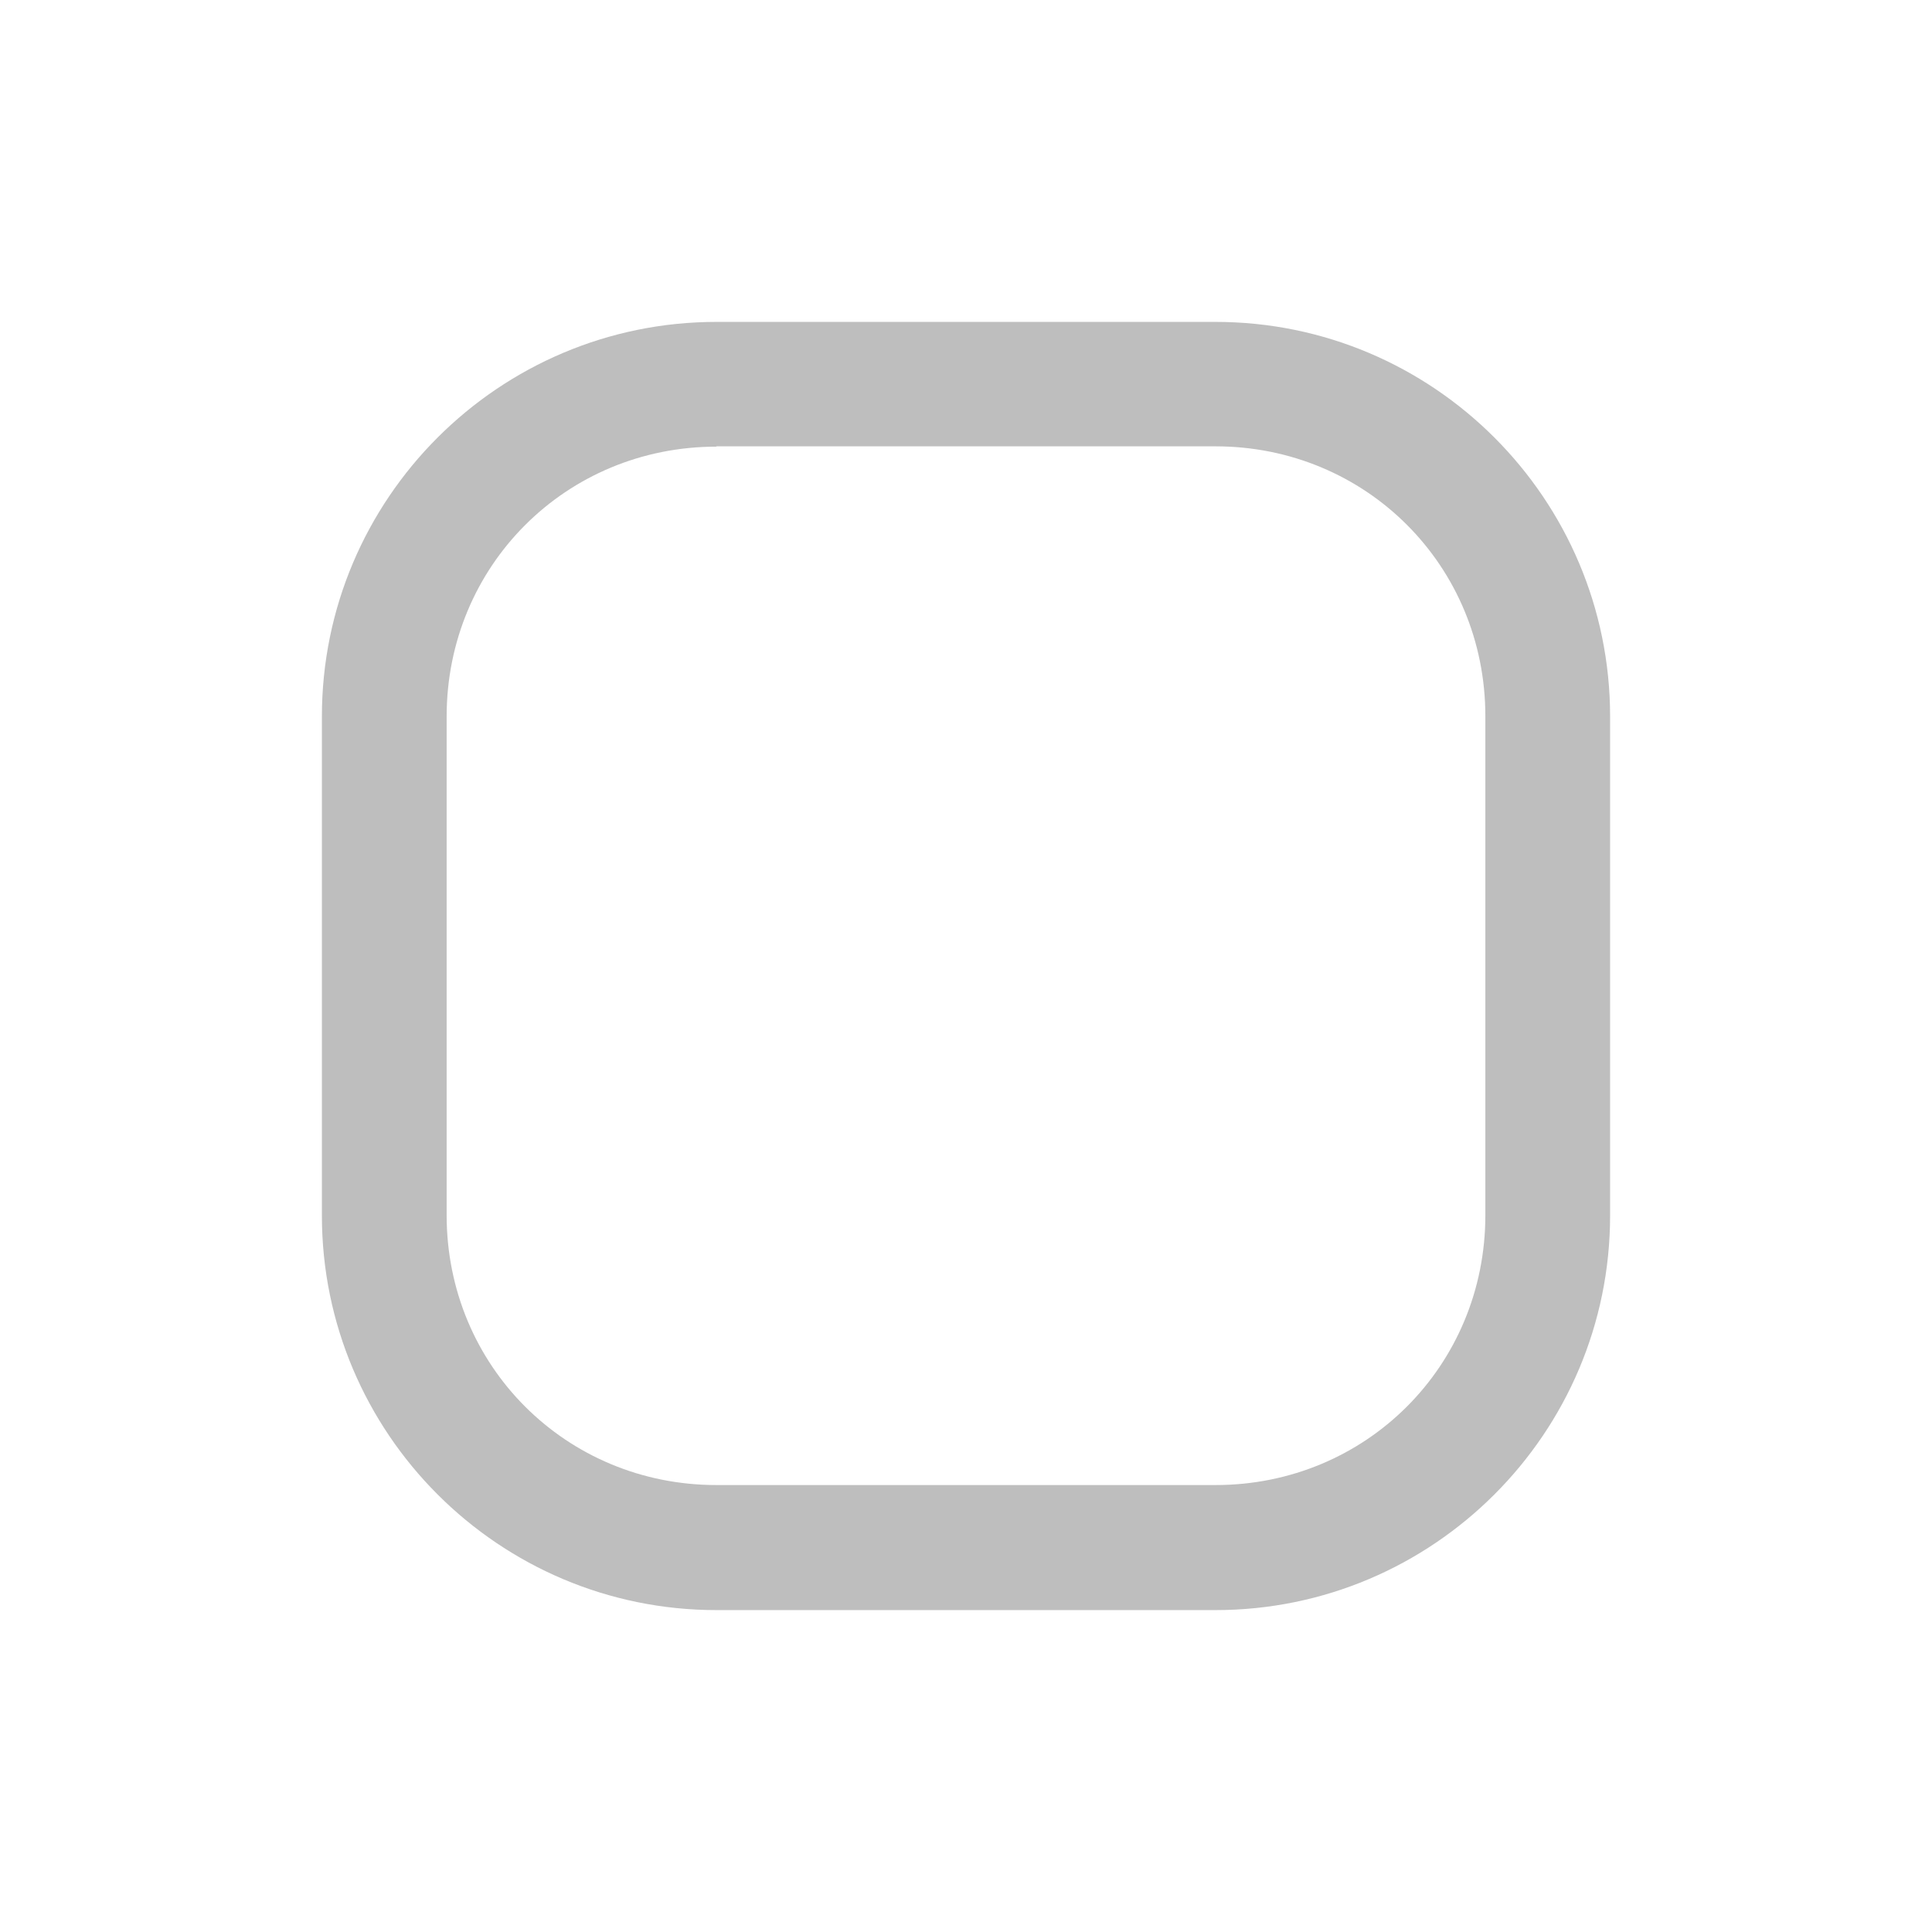
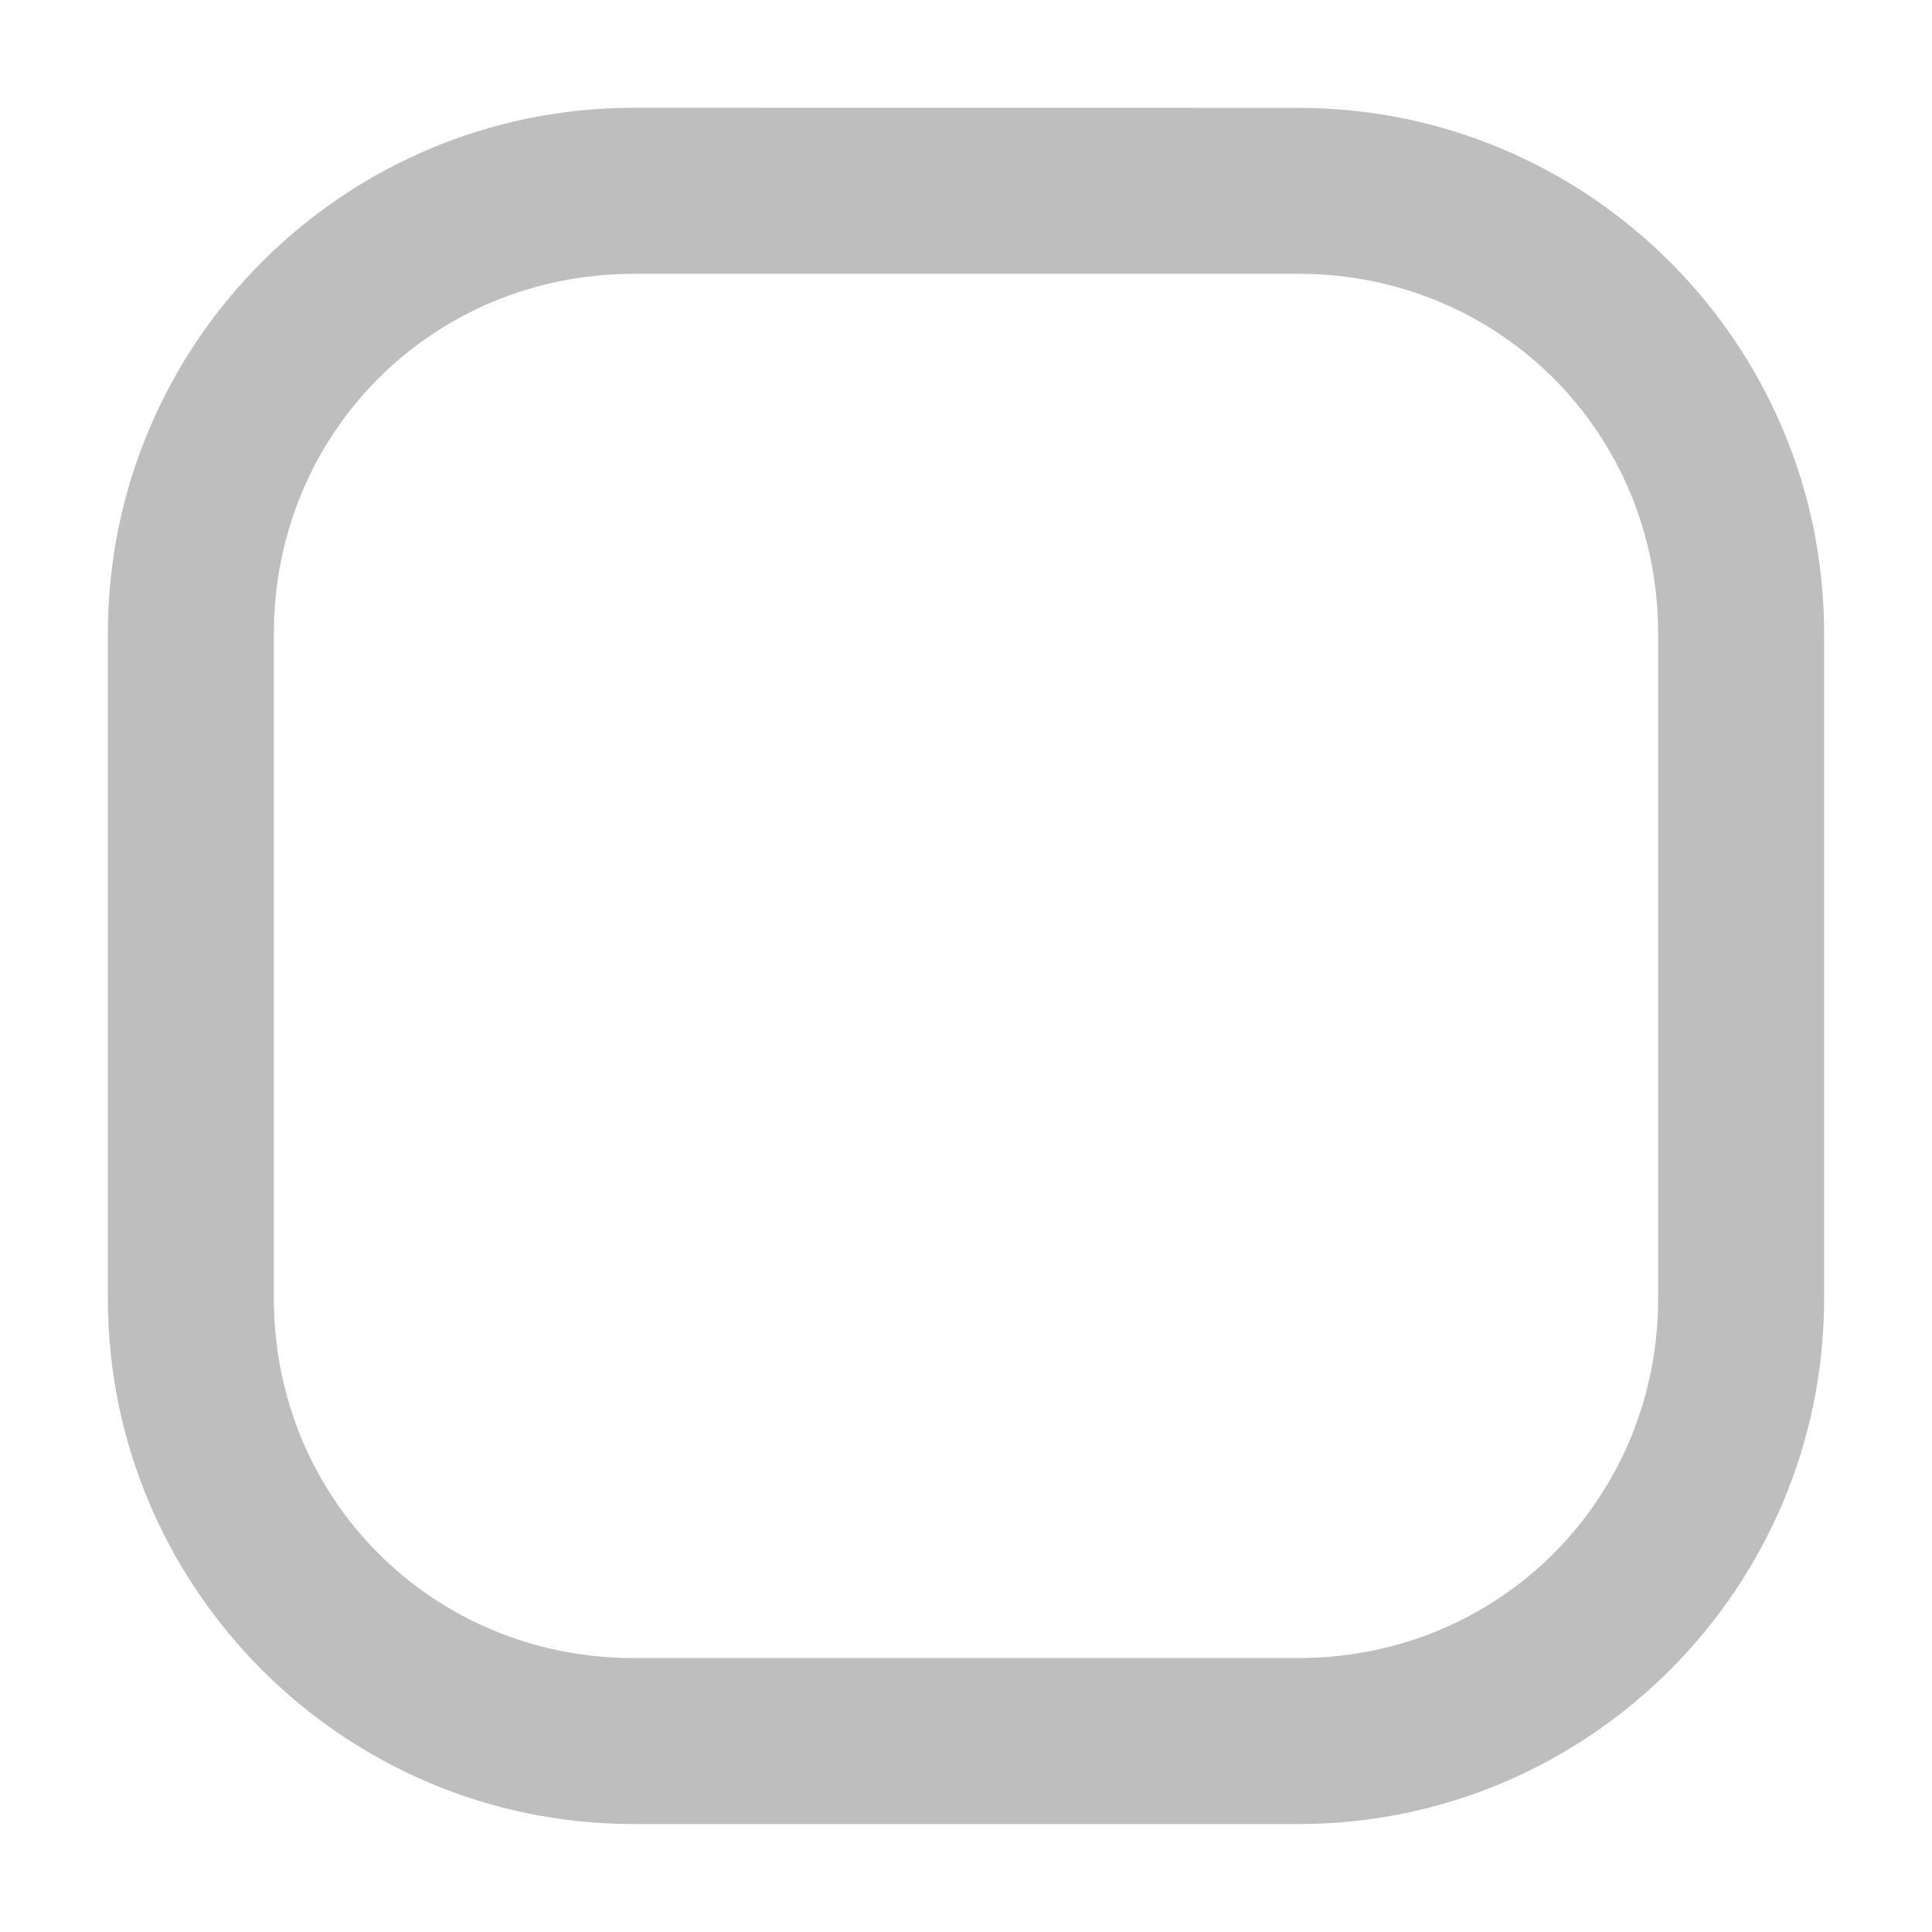
- <svg xmlns="http://www.w3.org/2000/svg" width="24" height="24" viewBox="0 0 6.35 6.35" version="1.1" id="svg5">
-   <g id="layer1">
-     <path fill="#bebebe" d="m 2.355,1.058 c -0.715,0 -1.297,0.581 -1.297,1.297 v 1.64 c 0,0.715 0.581,1.297 1.297,1.297 h 1.64 c 0.715,0 1.297,-0.581 1.297,-1.297 V 2.355 c 0,-0.715 -0.581,-1.297 -1.297,-1.297 z m 0,0.409 h 1.64 c 0.495,0 0.887,0.392 0.887,0.887 v 1.64 c 0,0.495 -0.392,0.887 -0.887,0.887 H 2.355 c -0.495,0 -0.887,-0.392 -0.887,-0.887 V 2.355 c 0,-0.495 0.392,-0.887 0.887,-0.887 z" id="rect1179" />
-   </g>
+ <svg xmlns="http://www.w3.org/2000/svg" width="24" height="24" viewBox="0 0 24 24" version="1.1" id="svg5">
+   <defs id="defs1" />
+   <path fill="#bebebe" d="m 7.871,1.339 c -3.603,0 -6.531,2.928 -6.531,6.531 v 8.258 c 0,3.603 2.928,6.531 6.531,6.531 h 8.258 c 3.603,0 6.531,-2.928 6.531,-6.531 V 7.871 c 0,-3.603 -2.928,-6.531 -6.531,-6.531 z m 0,2.062 h 8.258 c 2.495,0 4.469,1.974 4.469,4.469 v 8.258 c 0,2.495 -1.974,4.469 -4.469,4.469 H 7.871 c -2.495,0 -4.469,-1.974 -4.469,-4.469 V 7.871 c 0,-2.495 1.974,-4.469 4.469,-4.469 z" id="rect1179" style="stroke-width:5.036" />
</svg>
